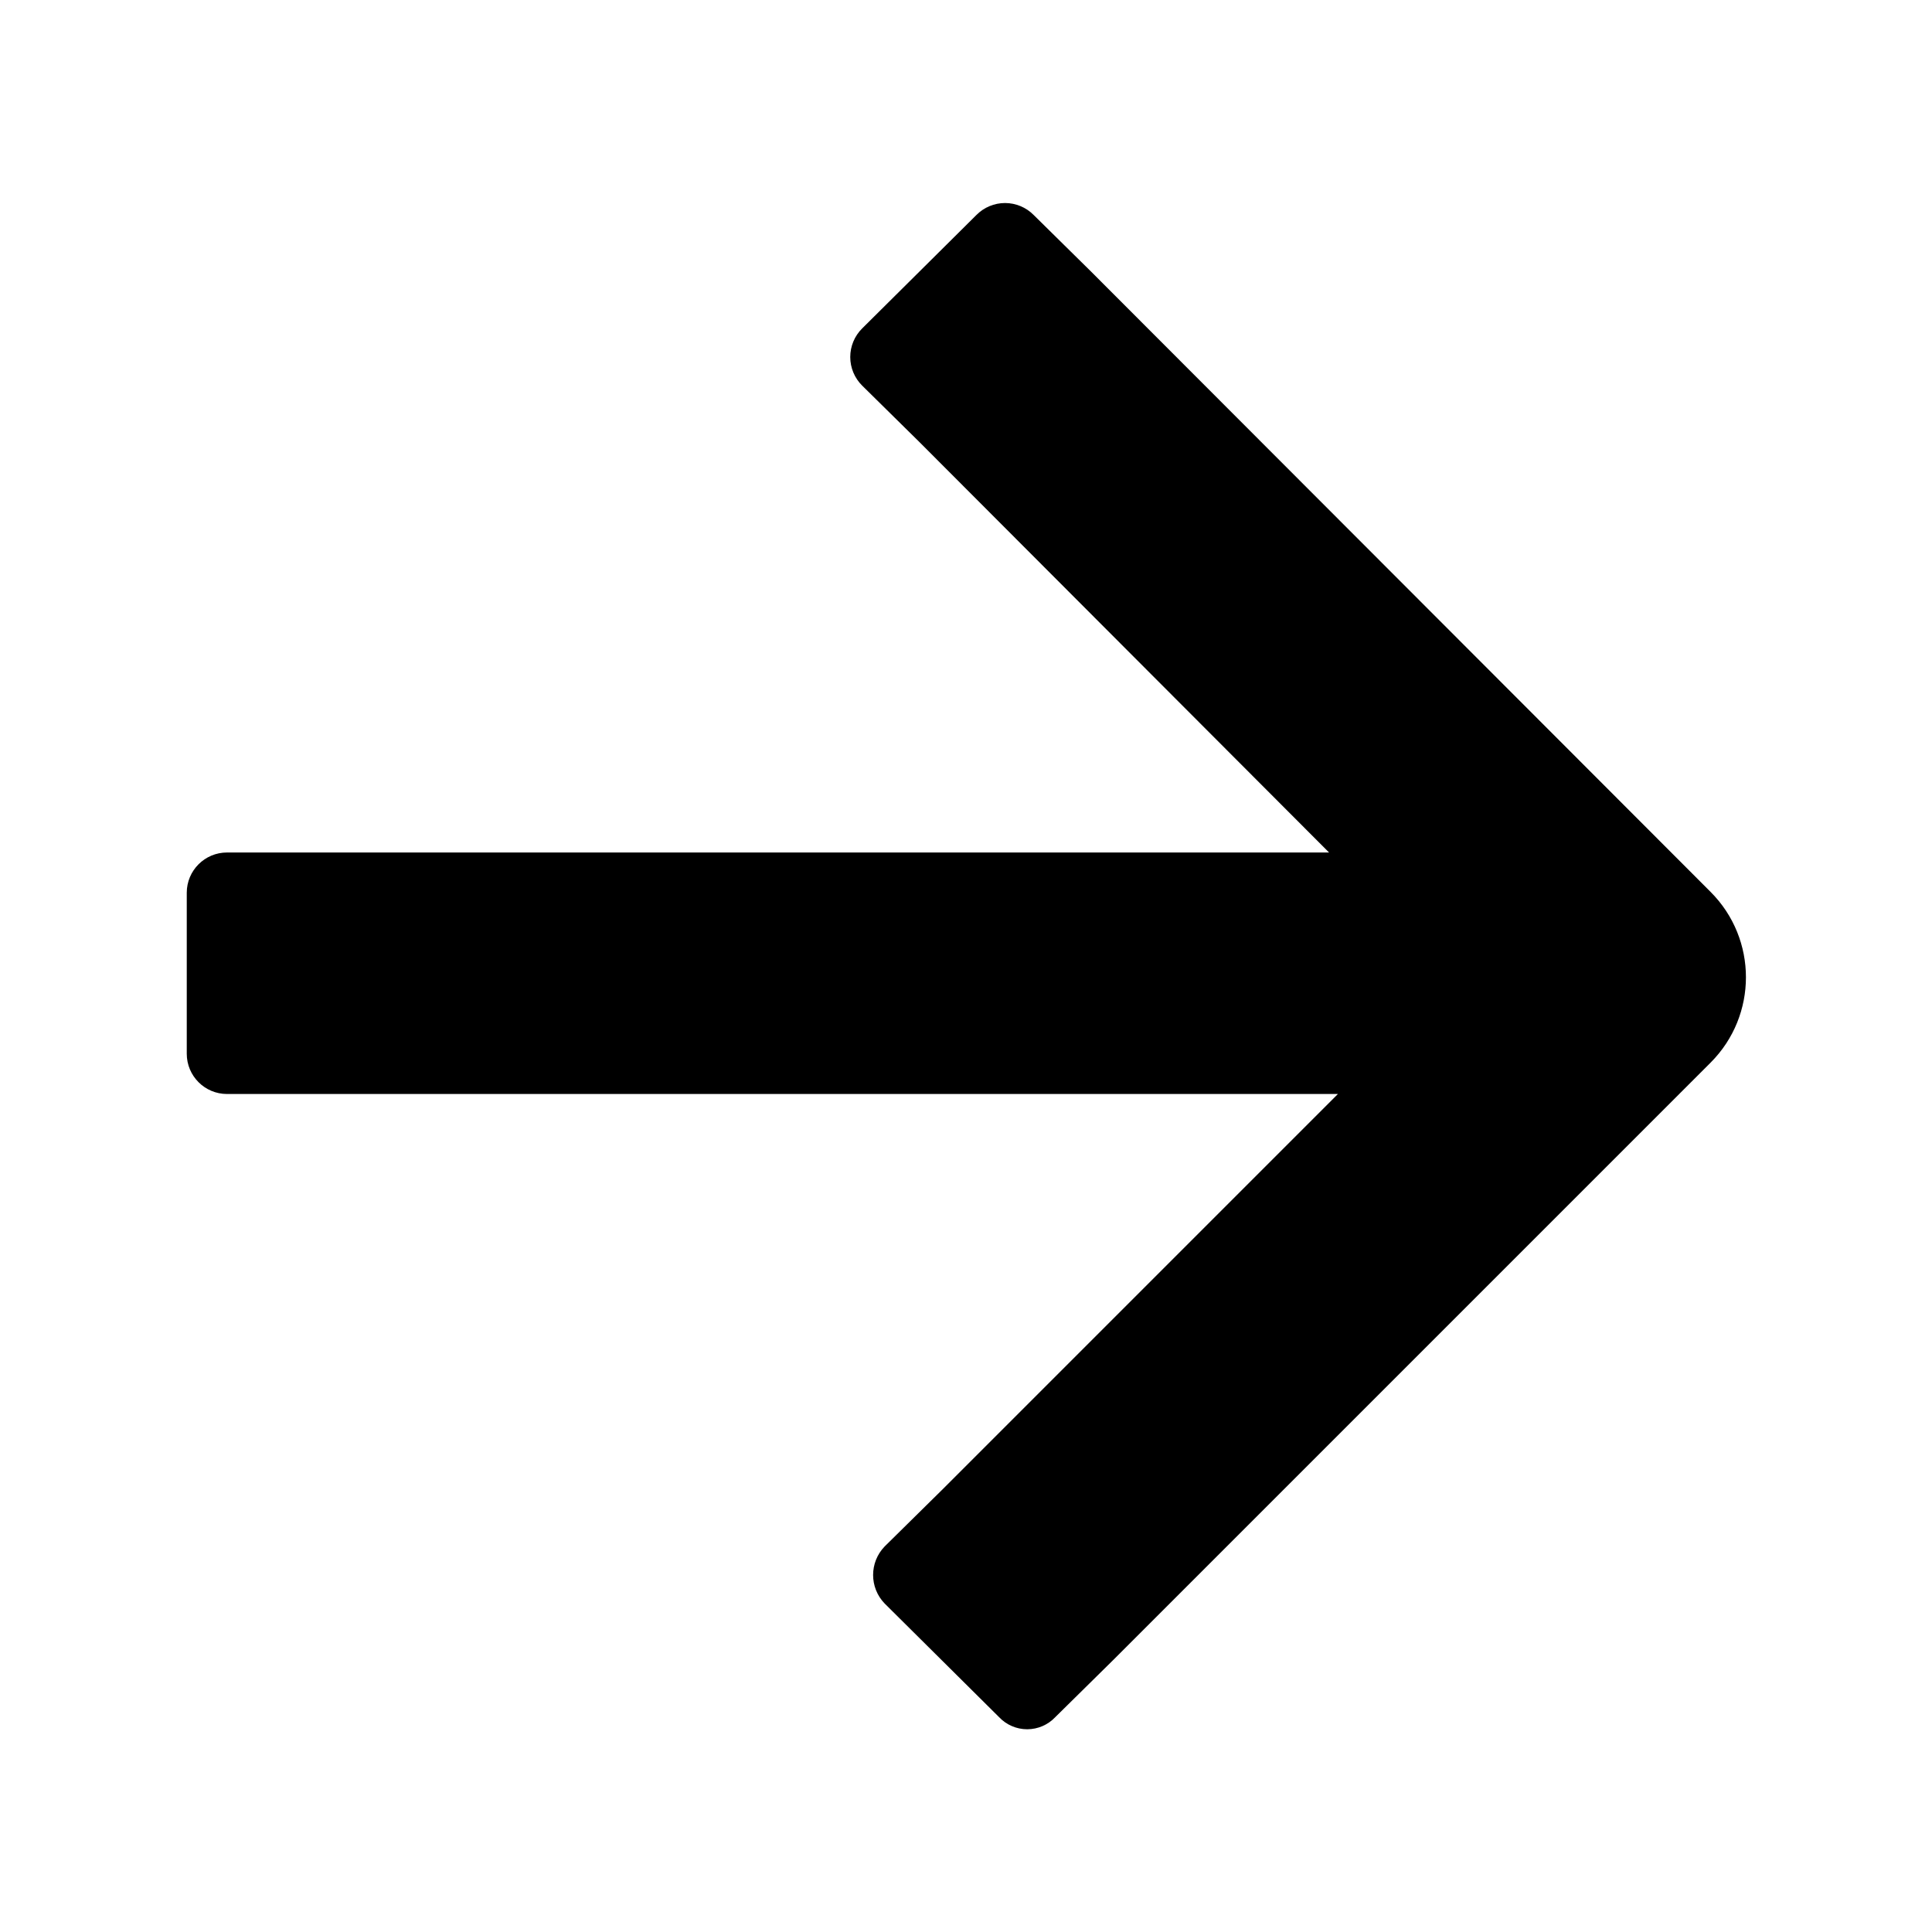
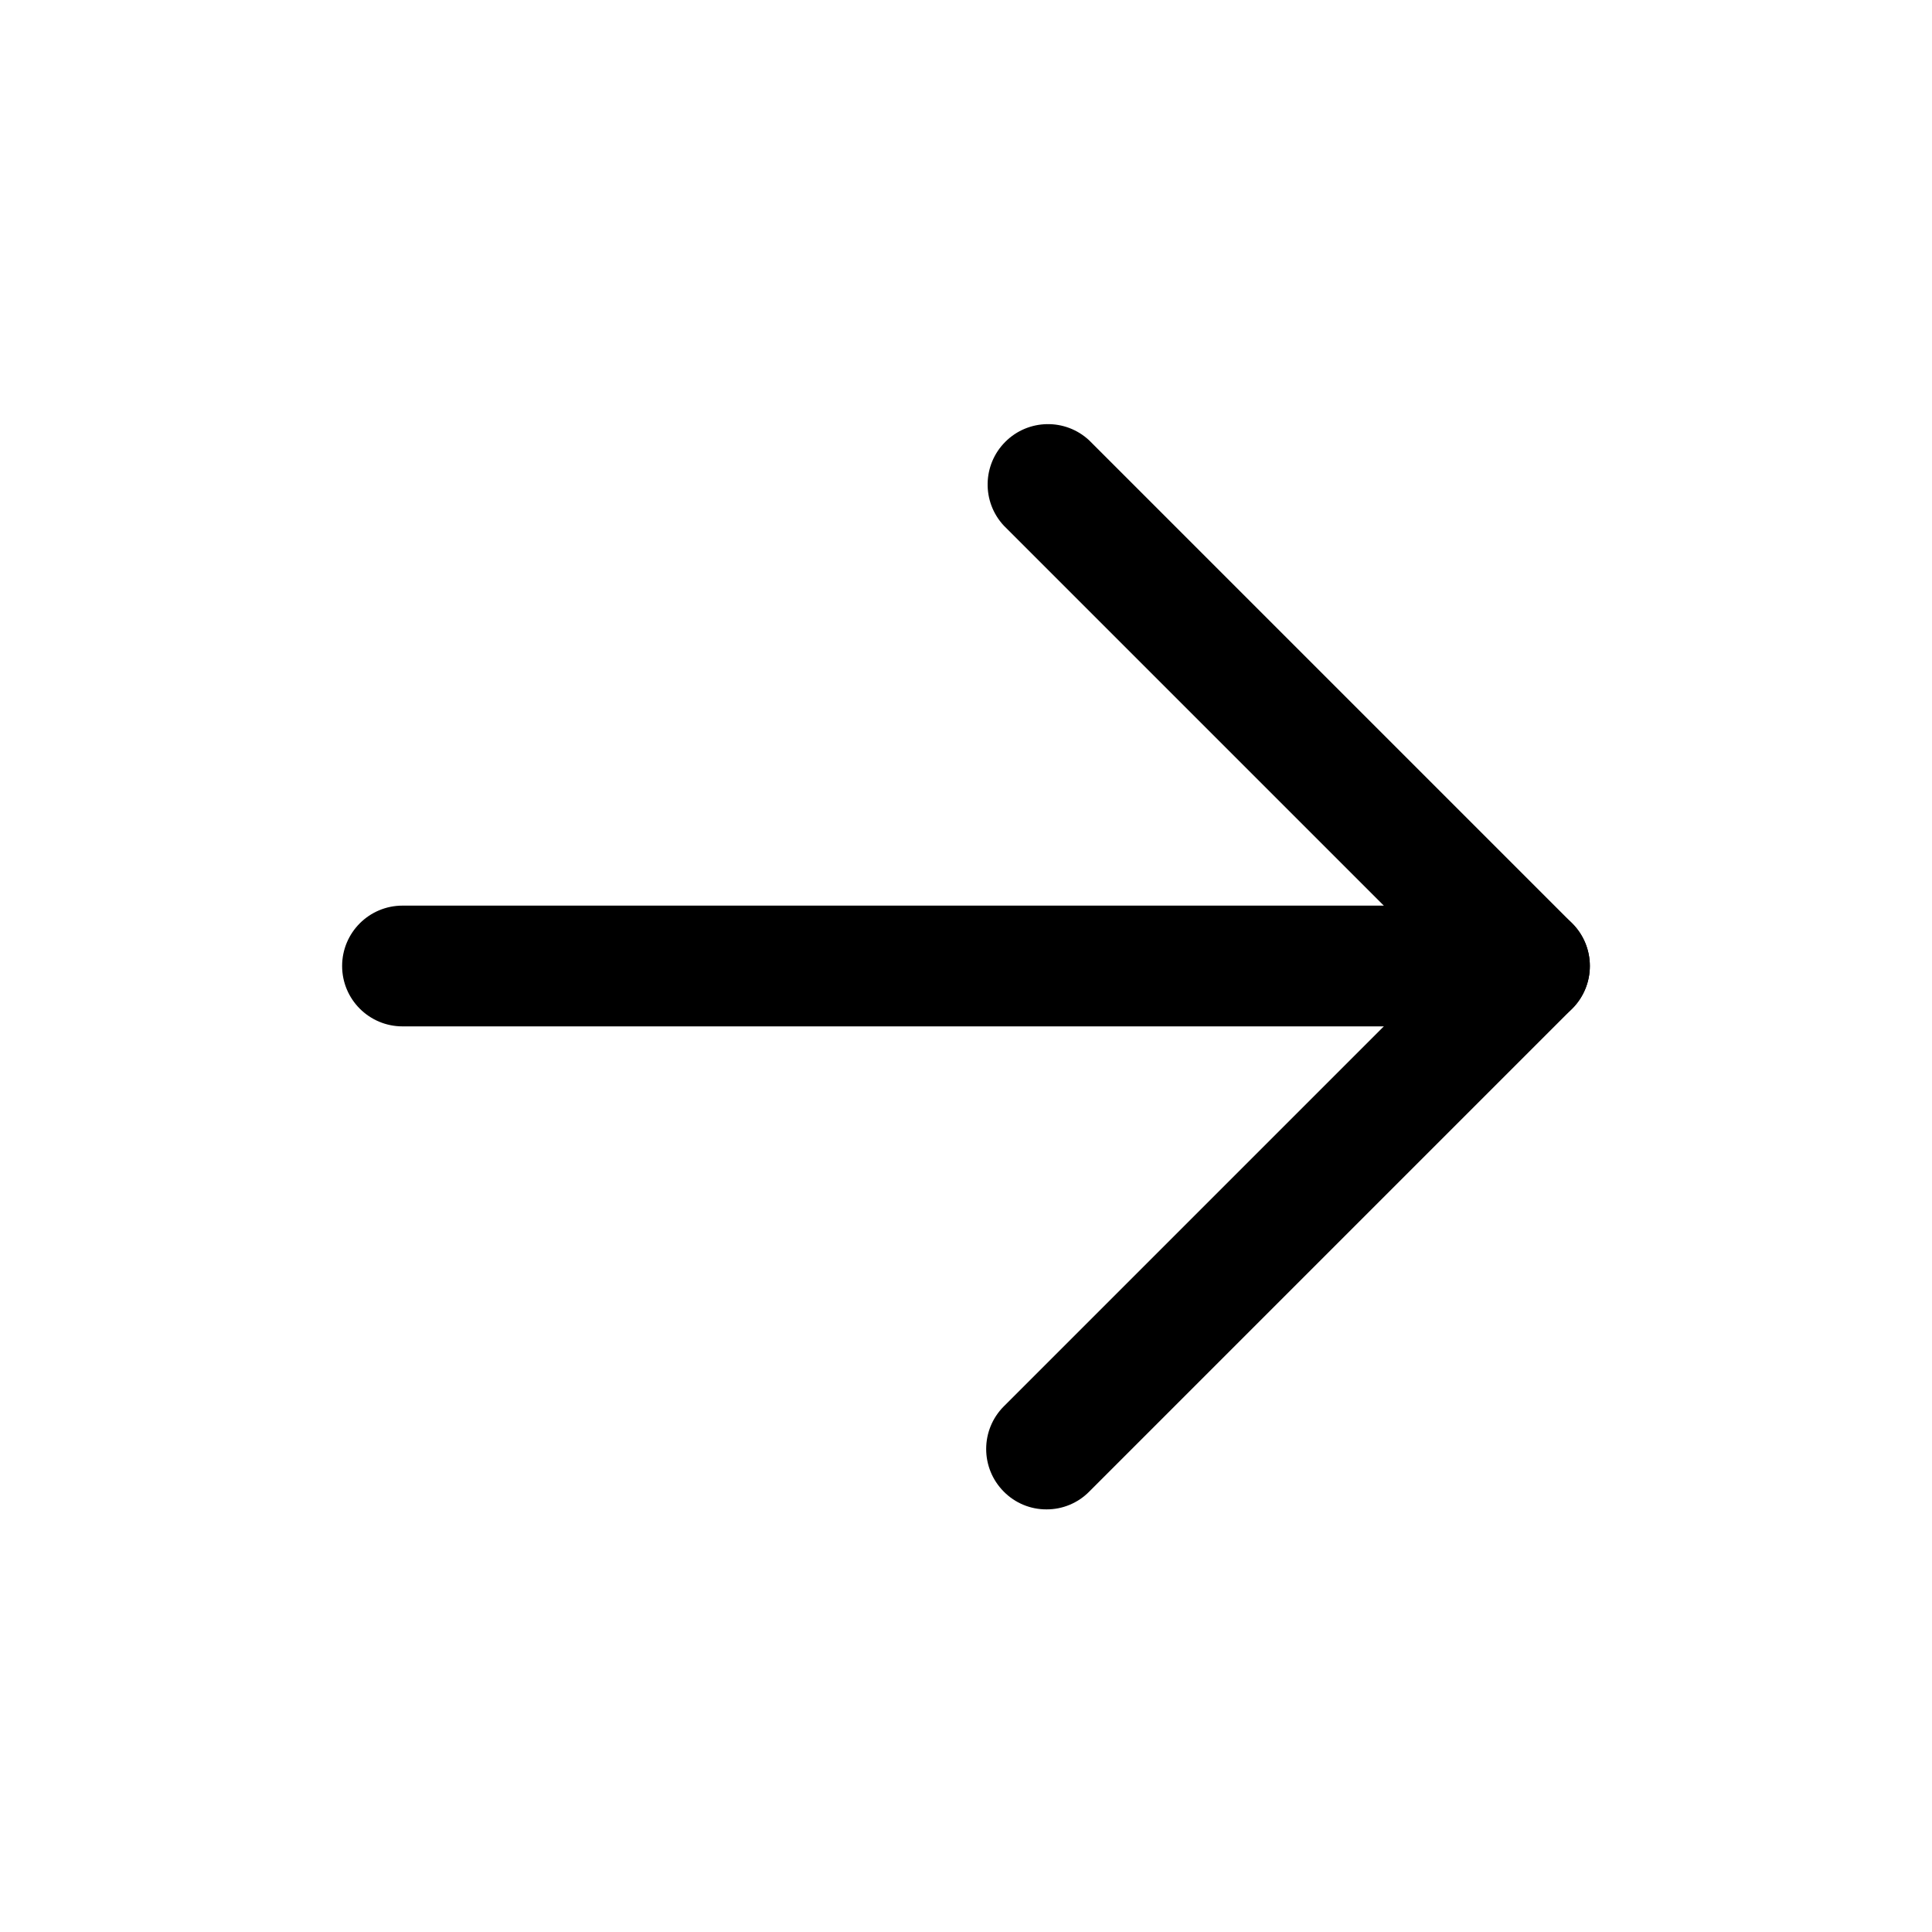
- <svg xmlns="http://www.w3.org/2000/svg" id="Layer_1" data-name="Layer 1" viewBox="0 0 24 24">
-   <path d="M2.82,13.59h13.8L11.7,18.51h0l-.71.7a.51.51,0,0,0,0,.71l1.42,1.41a.48.48,0,0,0,.7,0l.71-.7h0l7.43-7.43a1.5,1.5,0,0,0,0-2.12l-7.7-7.71h0l-.71-.7a.5.5,0,0,0-.71,0L10.71,4.08a.5.5,0,0,0,0,.71l.71.7h0l5.09,5.1H2.82a.5.5,0,0,0-.5.5v2A.5.5,0,0,0,2.82,13.59Z" />
+ <svg xmlns="http://www.w3.org/2000/svg" viewBox="0 0 24 24">
+   <g id="arrow-right">
+     <path d="M13,18.75a.74.74,0,0,1-.53-.22.75.75,0,0,1,0-1.06L17.94,12,12.47,6.53a.75.75,0,0,1,1.06-1.06l6,6a.75.75,0,0,1,0,1.06l-6,6A.74.74,0,0,1,13,18.75Z" />
+     <path d="M19,12.75H5a.75.75,0,0,1,0-1.5H19a.75.75,0,0,1,0,1.5Z" />
+   </g>
</svg>
